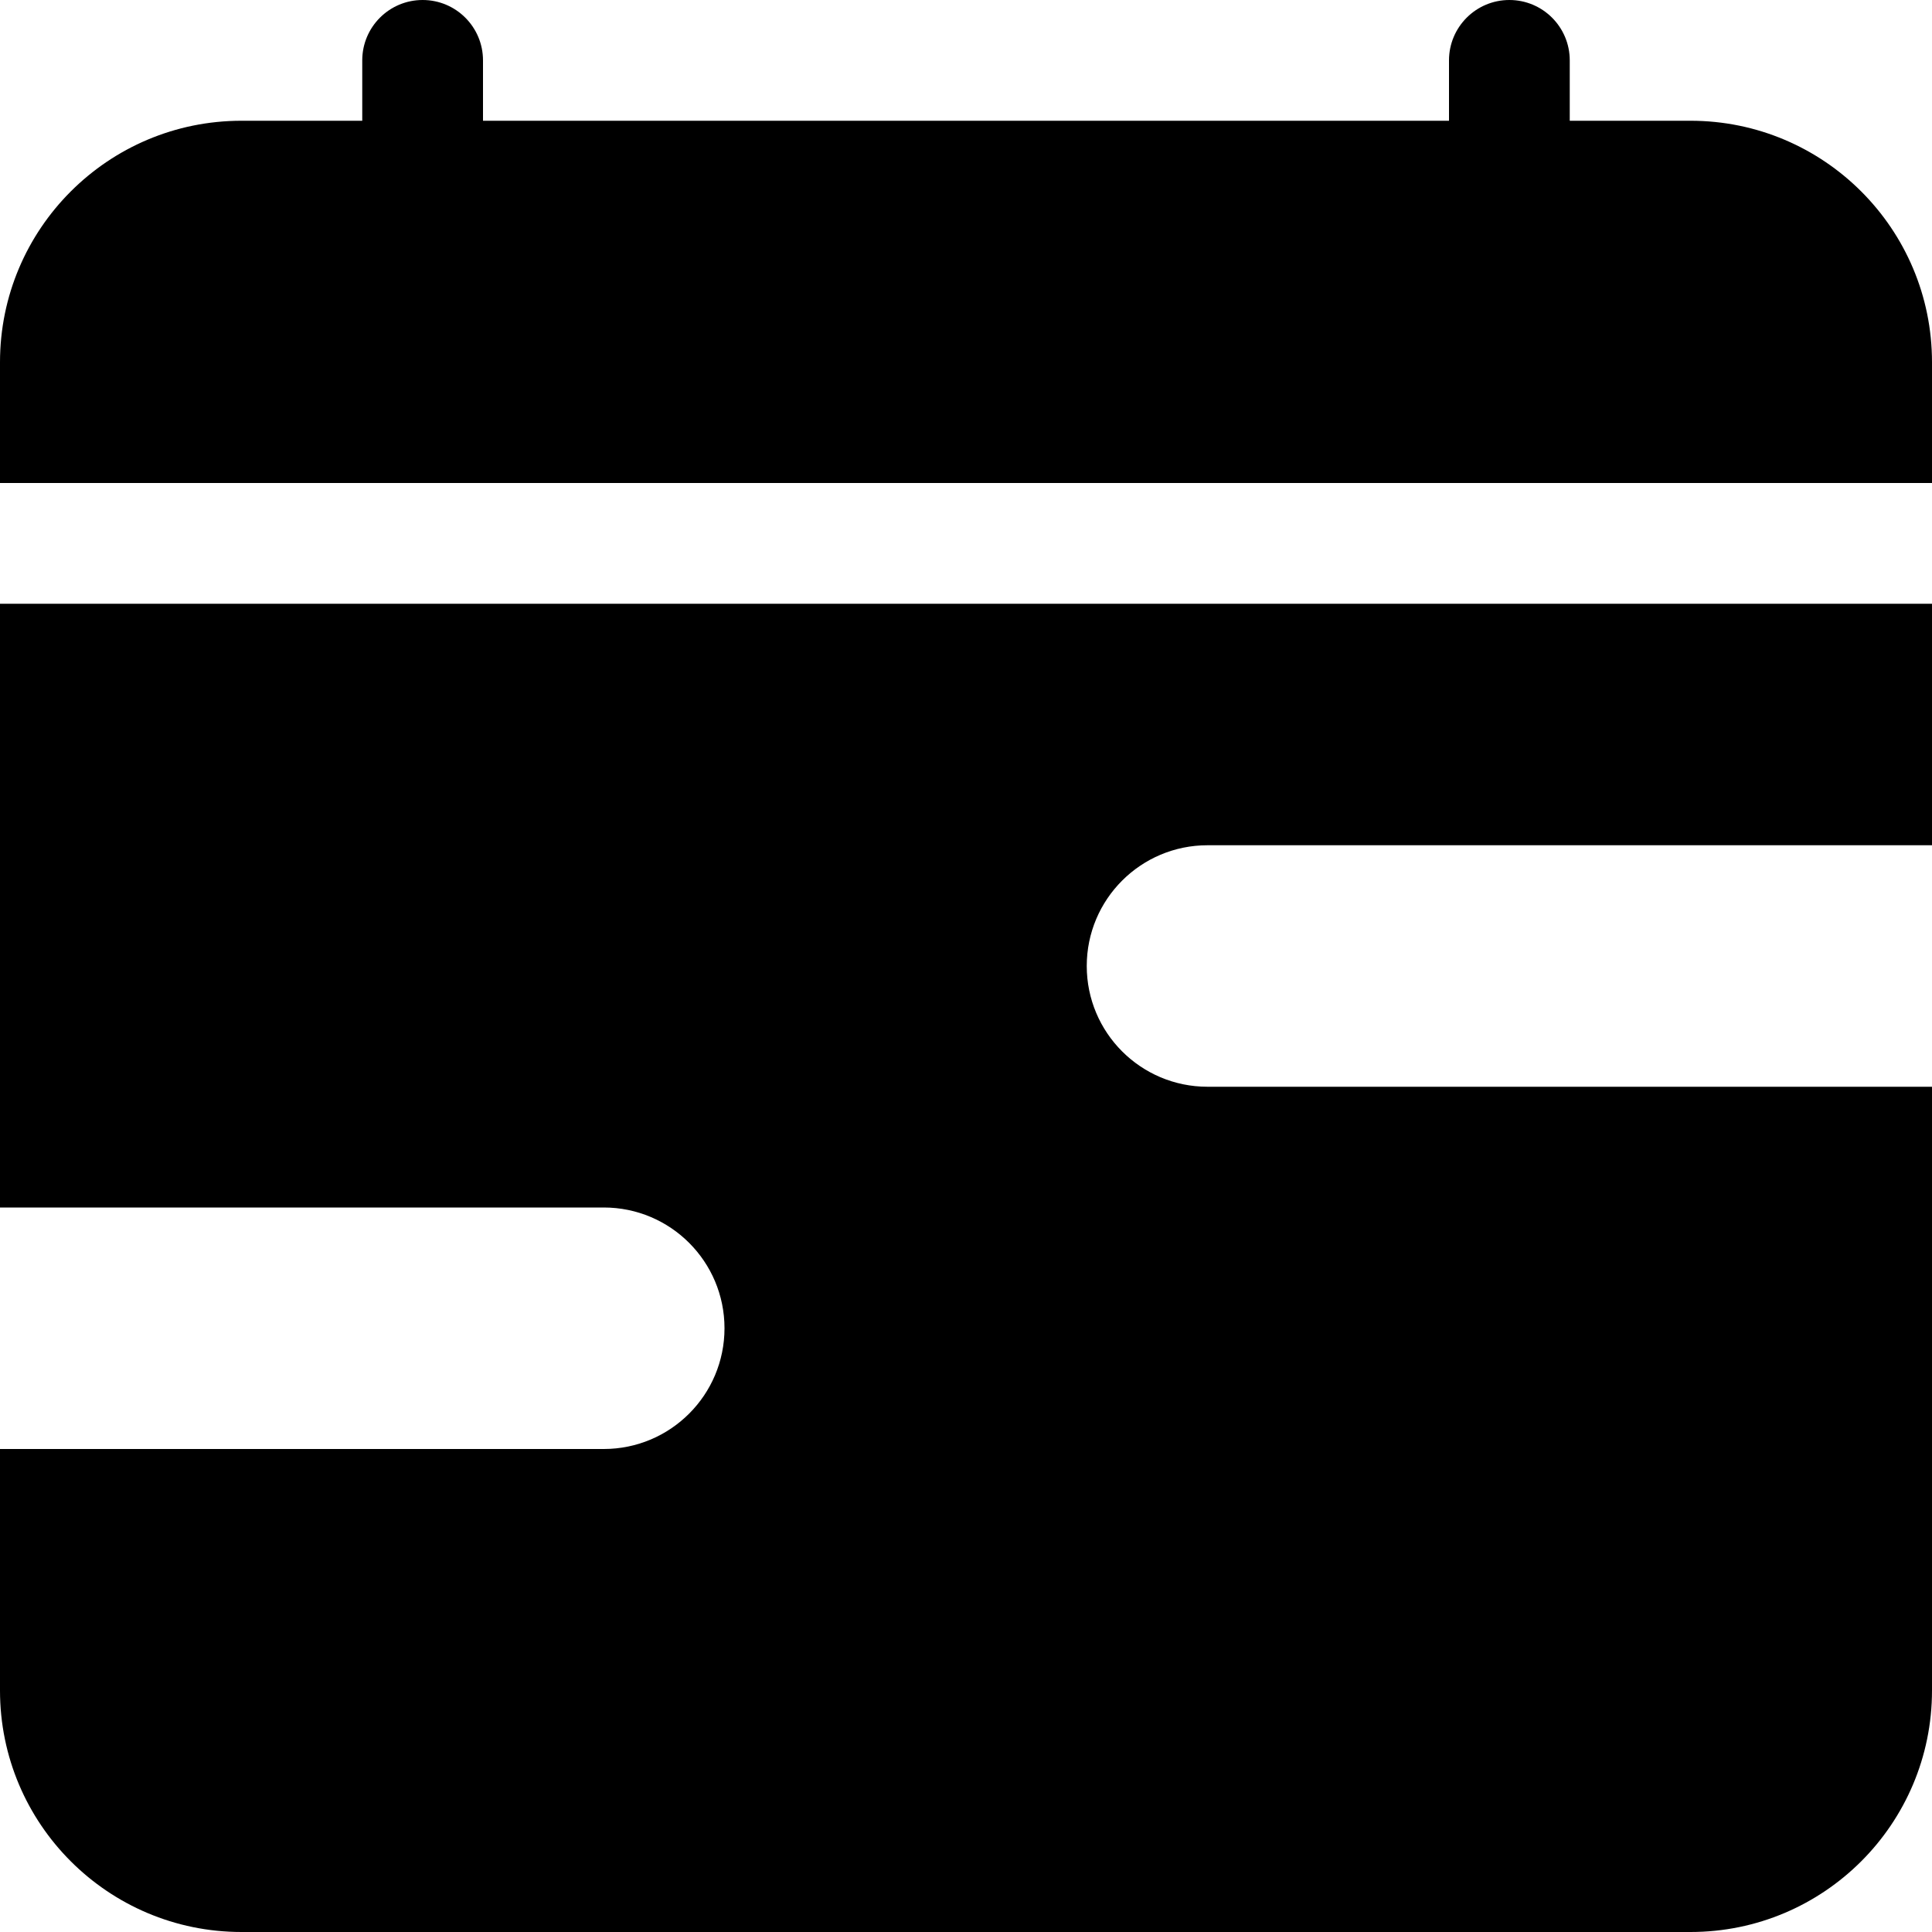
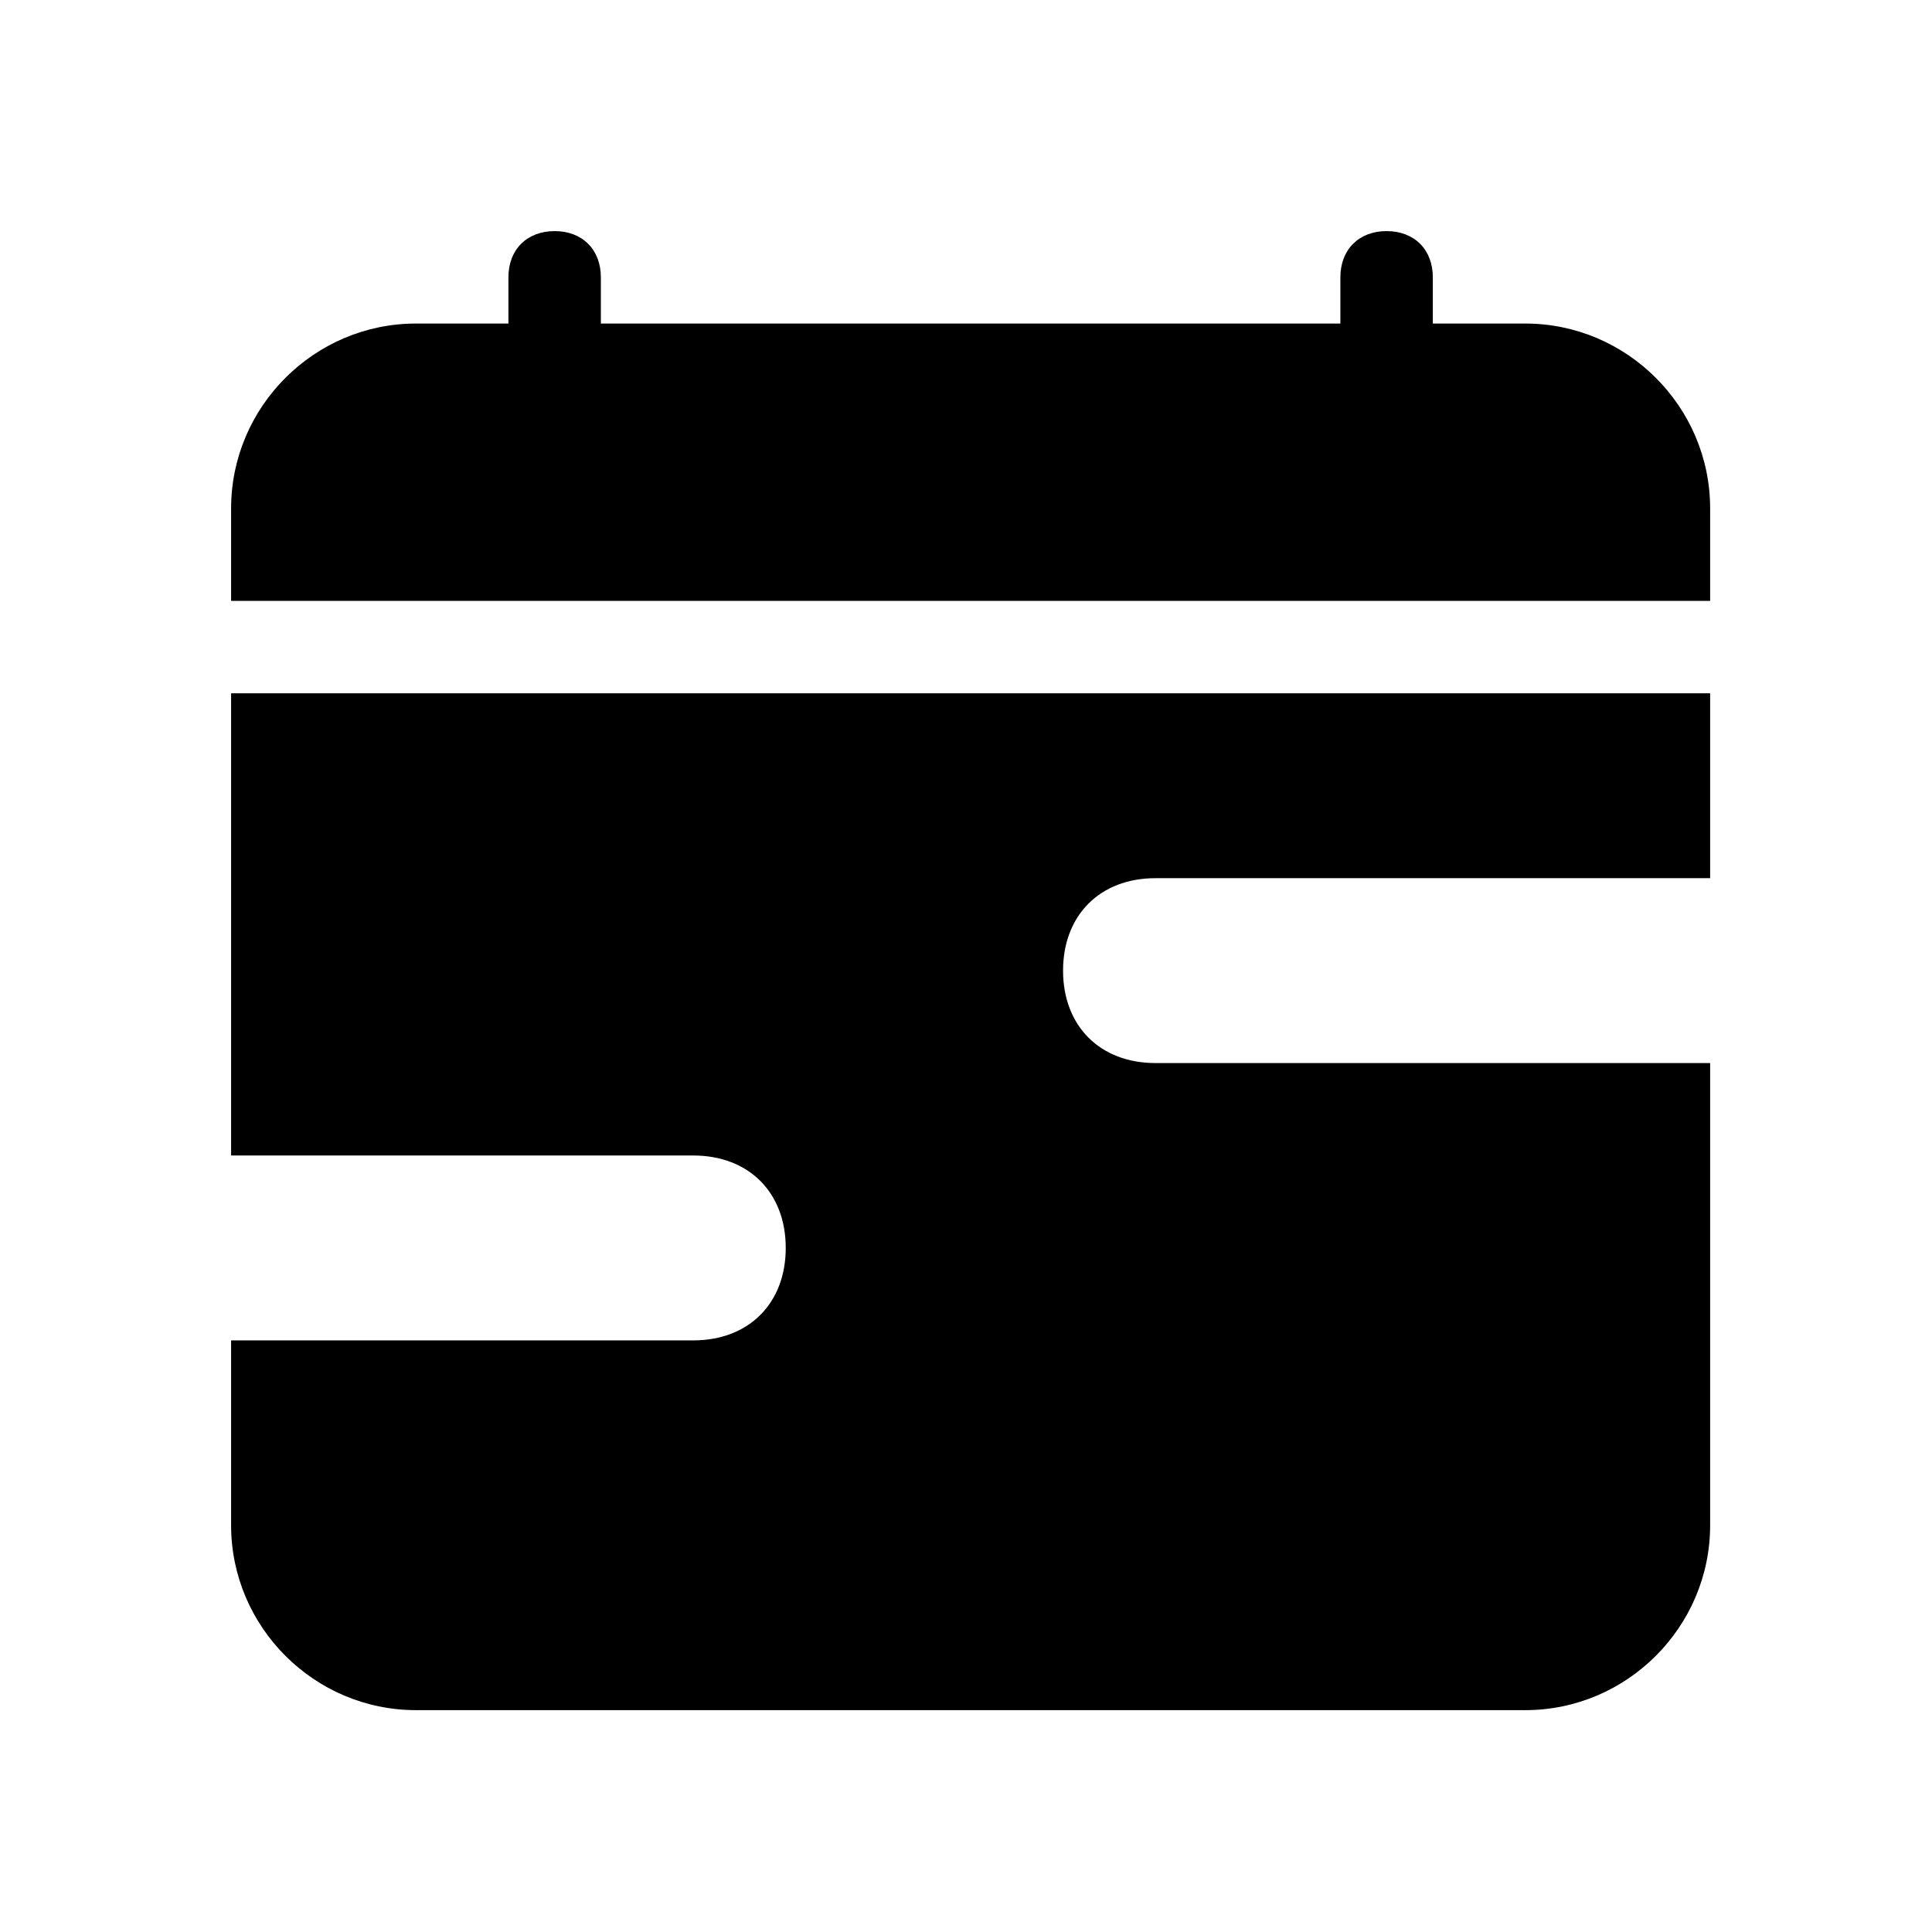
- <svg xmlns="http://www.w3.org/2000/svg" width="16" height="16" fill="currentColor" class="bi bi-calendar-range-fill" viewBox="0 0 16 16">
-   <path d="M4 .5a.5.5 0 0 0-1 0V1H2a2 2 0 0 0-2 2v1h16V3a2 2 0 0 0-2-2h-1V.5a.5.5 0 0 0-1 0V1H4V.5zM16 7V5H0v5h5a1 1 0 1 1 0 2H0v2a2 2 0 0 0 2 2h12a2 2 0 0 0 2-2V9h-6a1 1 0 1 1 0-2h6z" />
+ <svg xmlns="http://www.w3.org/2000/svg" version="1.1" id="Layer_1" x="0px" y="0px" viewBox="0 0 20.9 20.9" style="enable-background:new 0 0 20.9 20.9;" xml:space="preserve">
+   <path d="M6.5,3c0-0.3-0.2-0.5-0.5-0.5C5.7,2.5,5.5,2.7,5.5,3v0.5h-1c-1.1,0-2,0.9-2,2v1h16v-1c0-1.1-0.9-2-2-2h-1V3  c0-0.3-0.2-0.5-0.5-0.5S14.5,2.7,14.5,3v0.5h-8V3z M18.5,9.5v-2h-16v5h5c0.6,0,1,0.4,1,1s-0.4,1-1,1h-5v2c0,1.1,0.9,2,2,2h12  c1.1,0,2-0.9,2-2v-5h-6c-0.6,0-1-0.4-1-1s0.4-1,1-1H18.5z" />
</svg>
